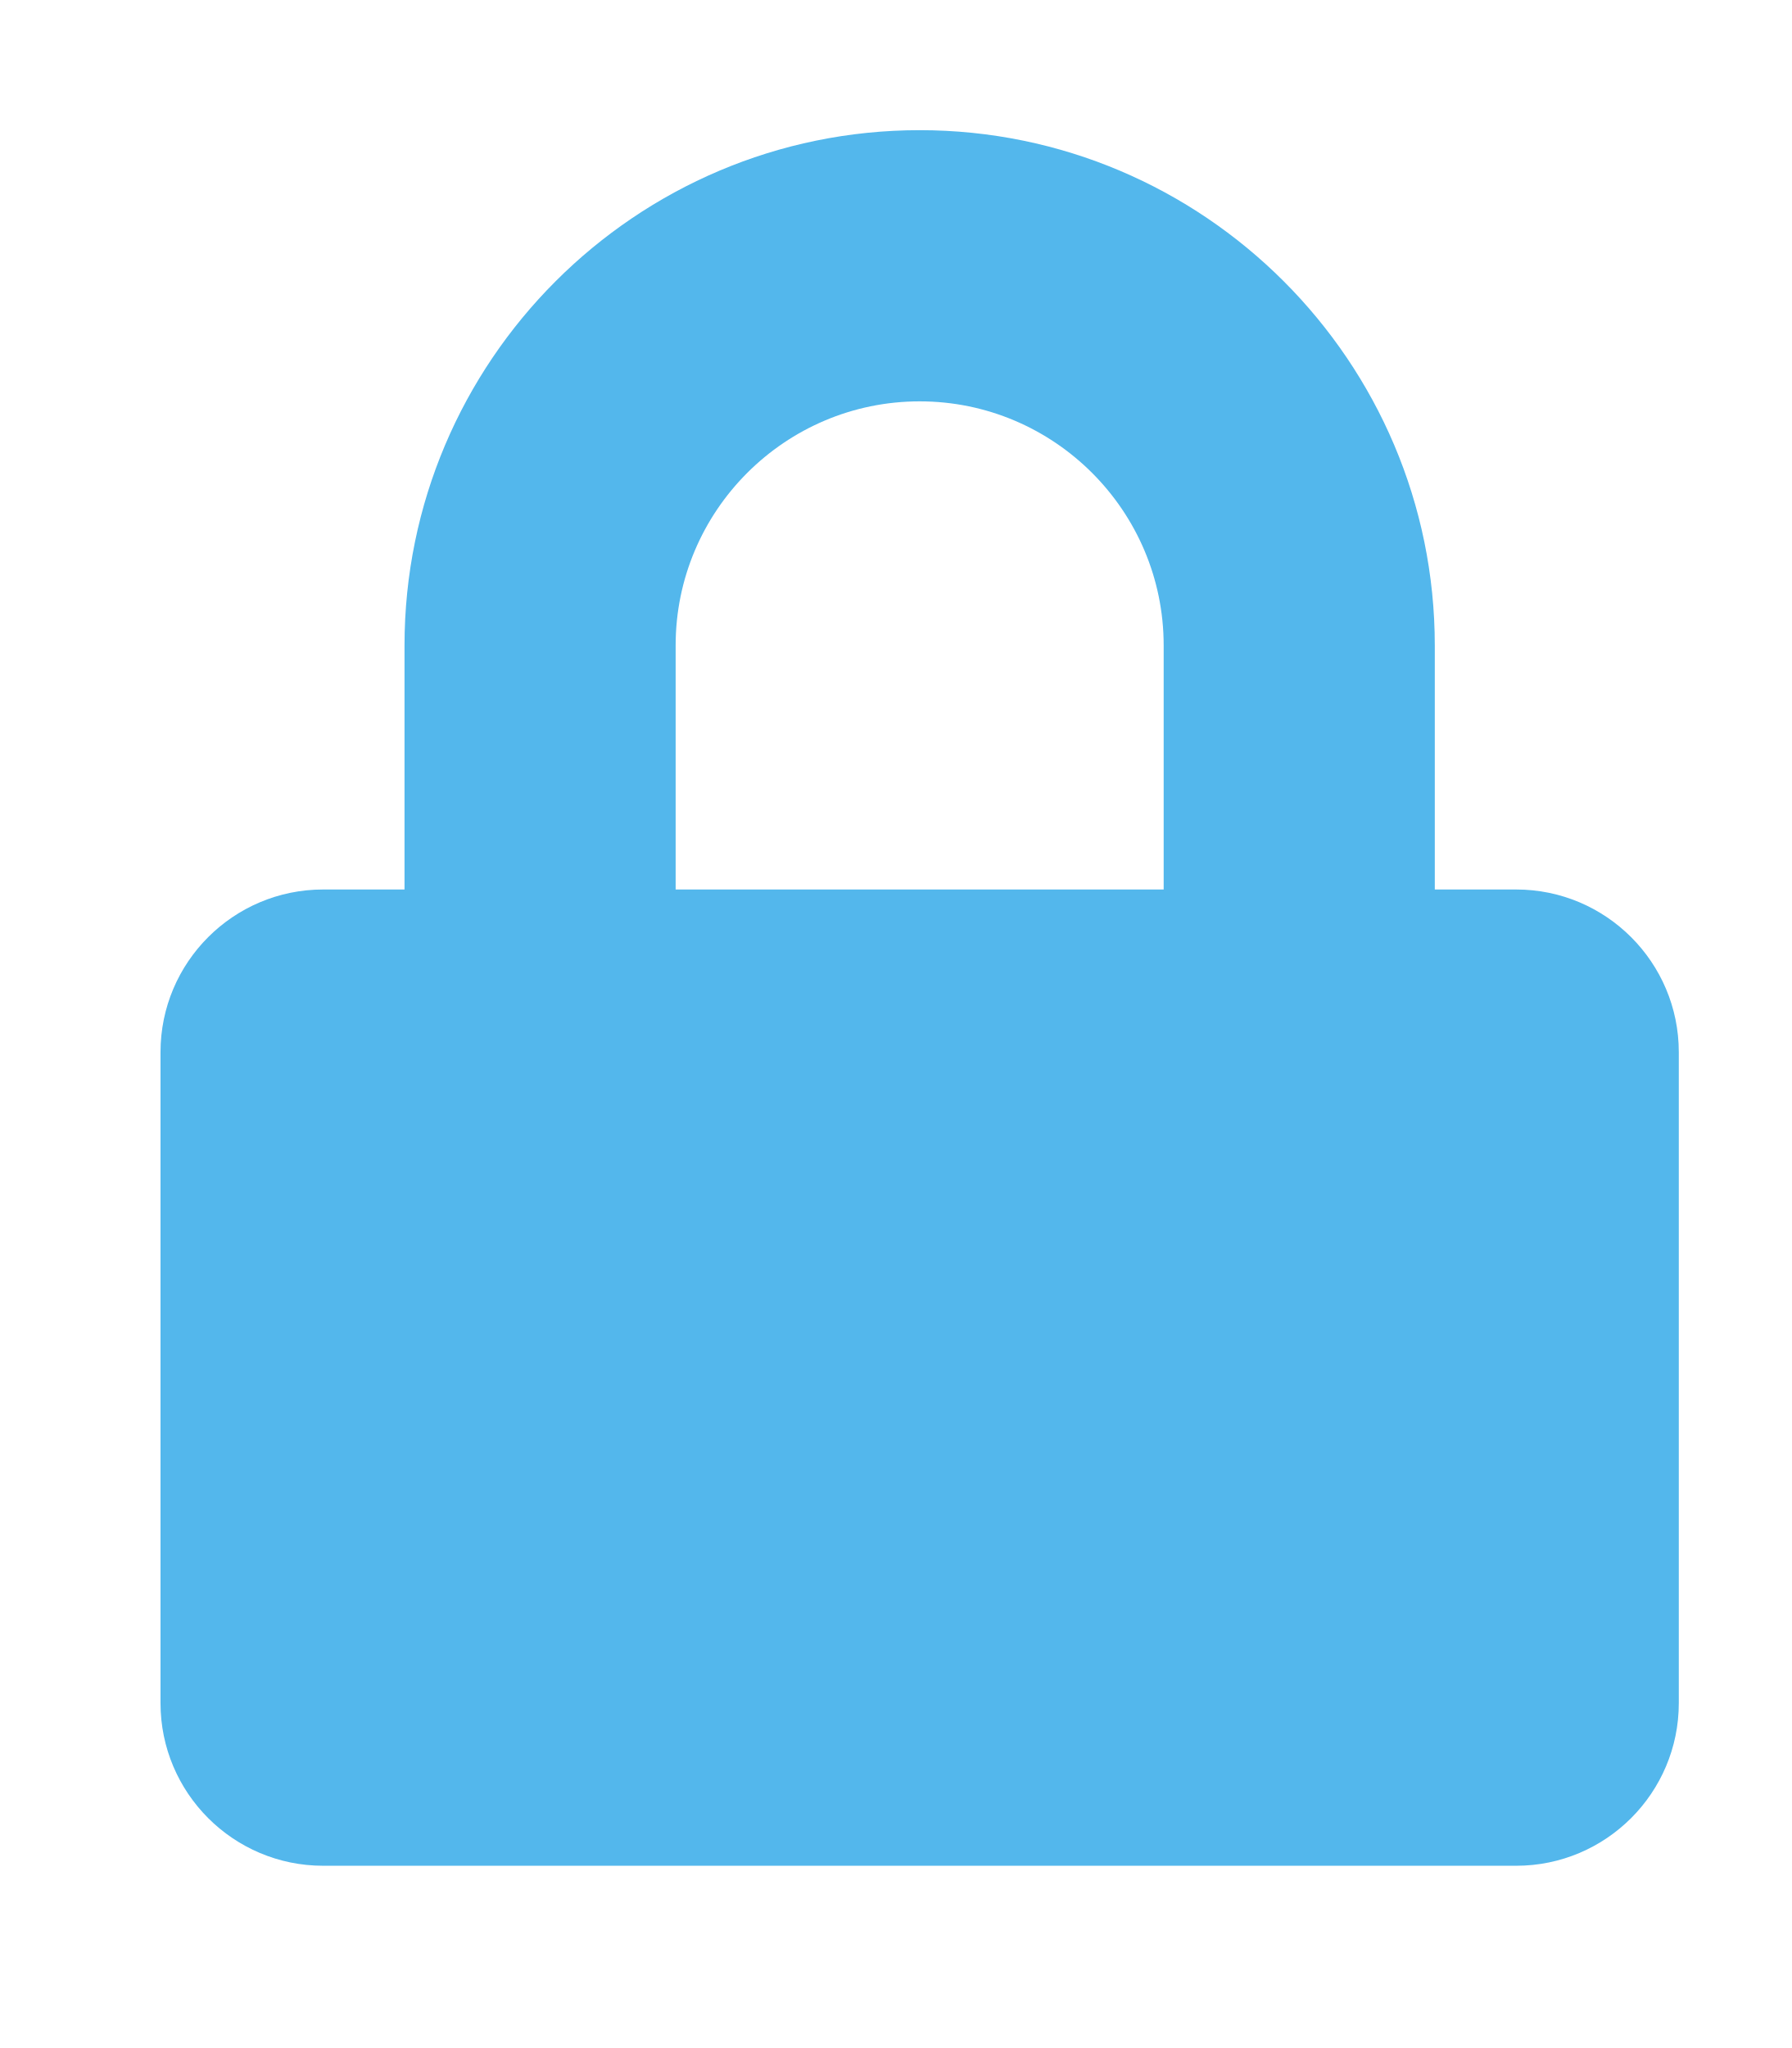
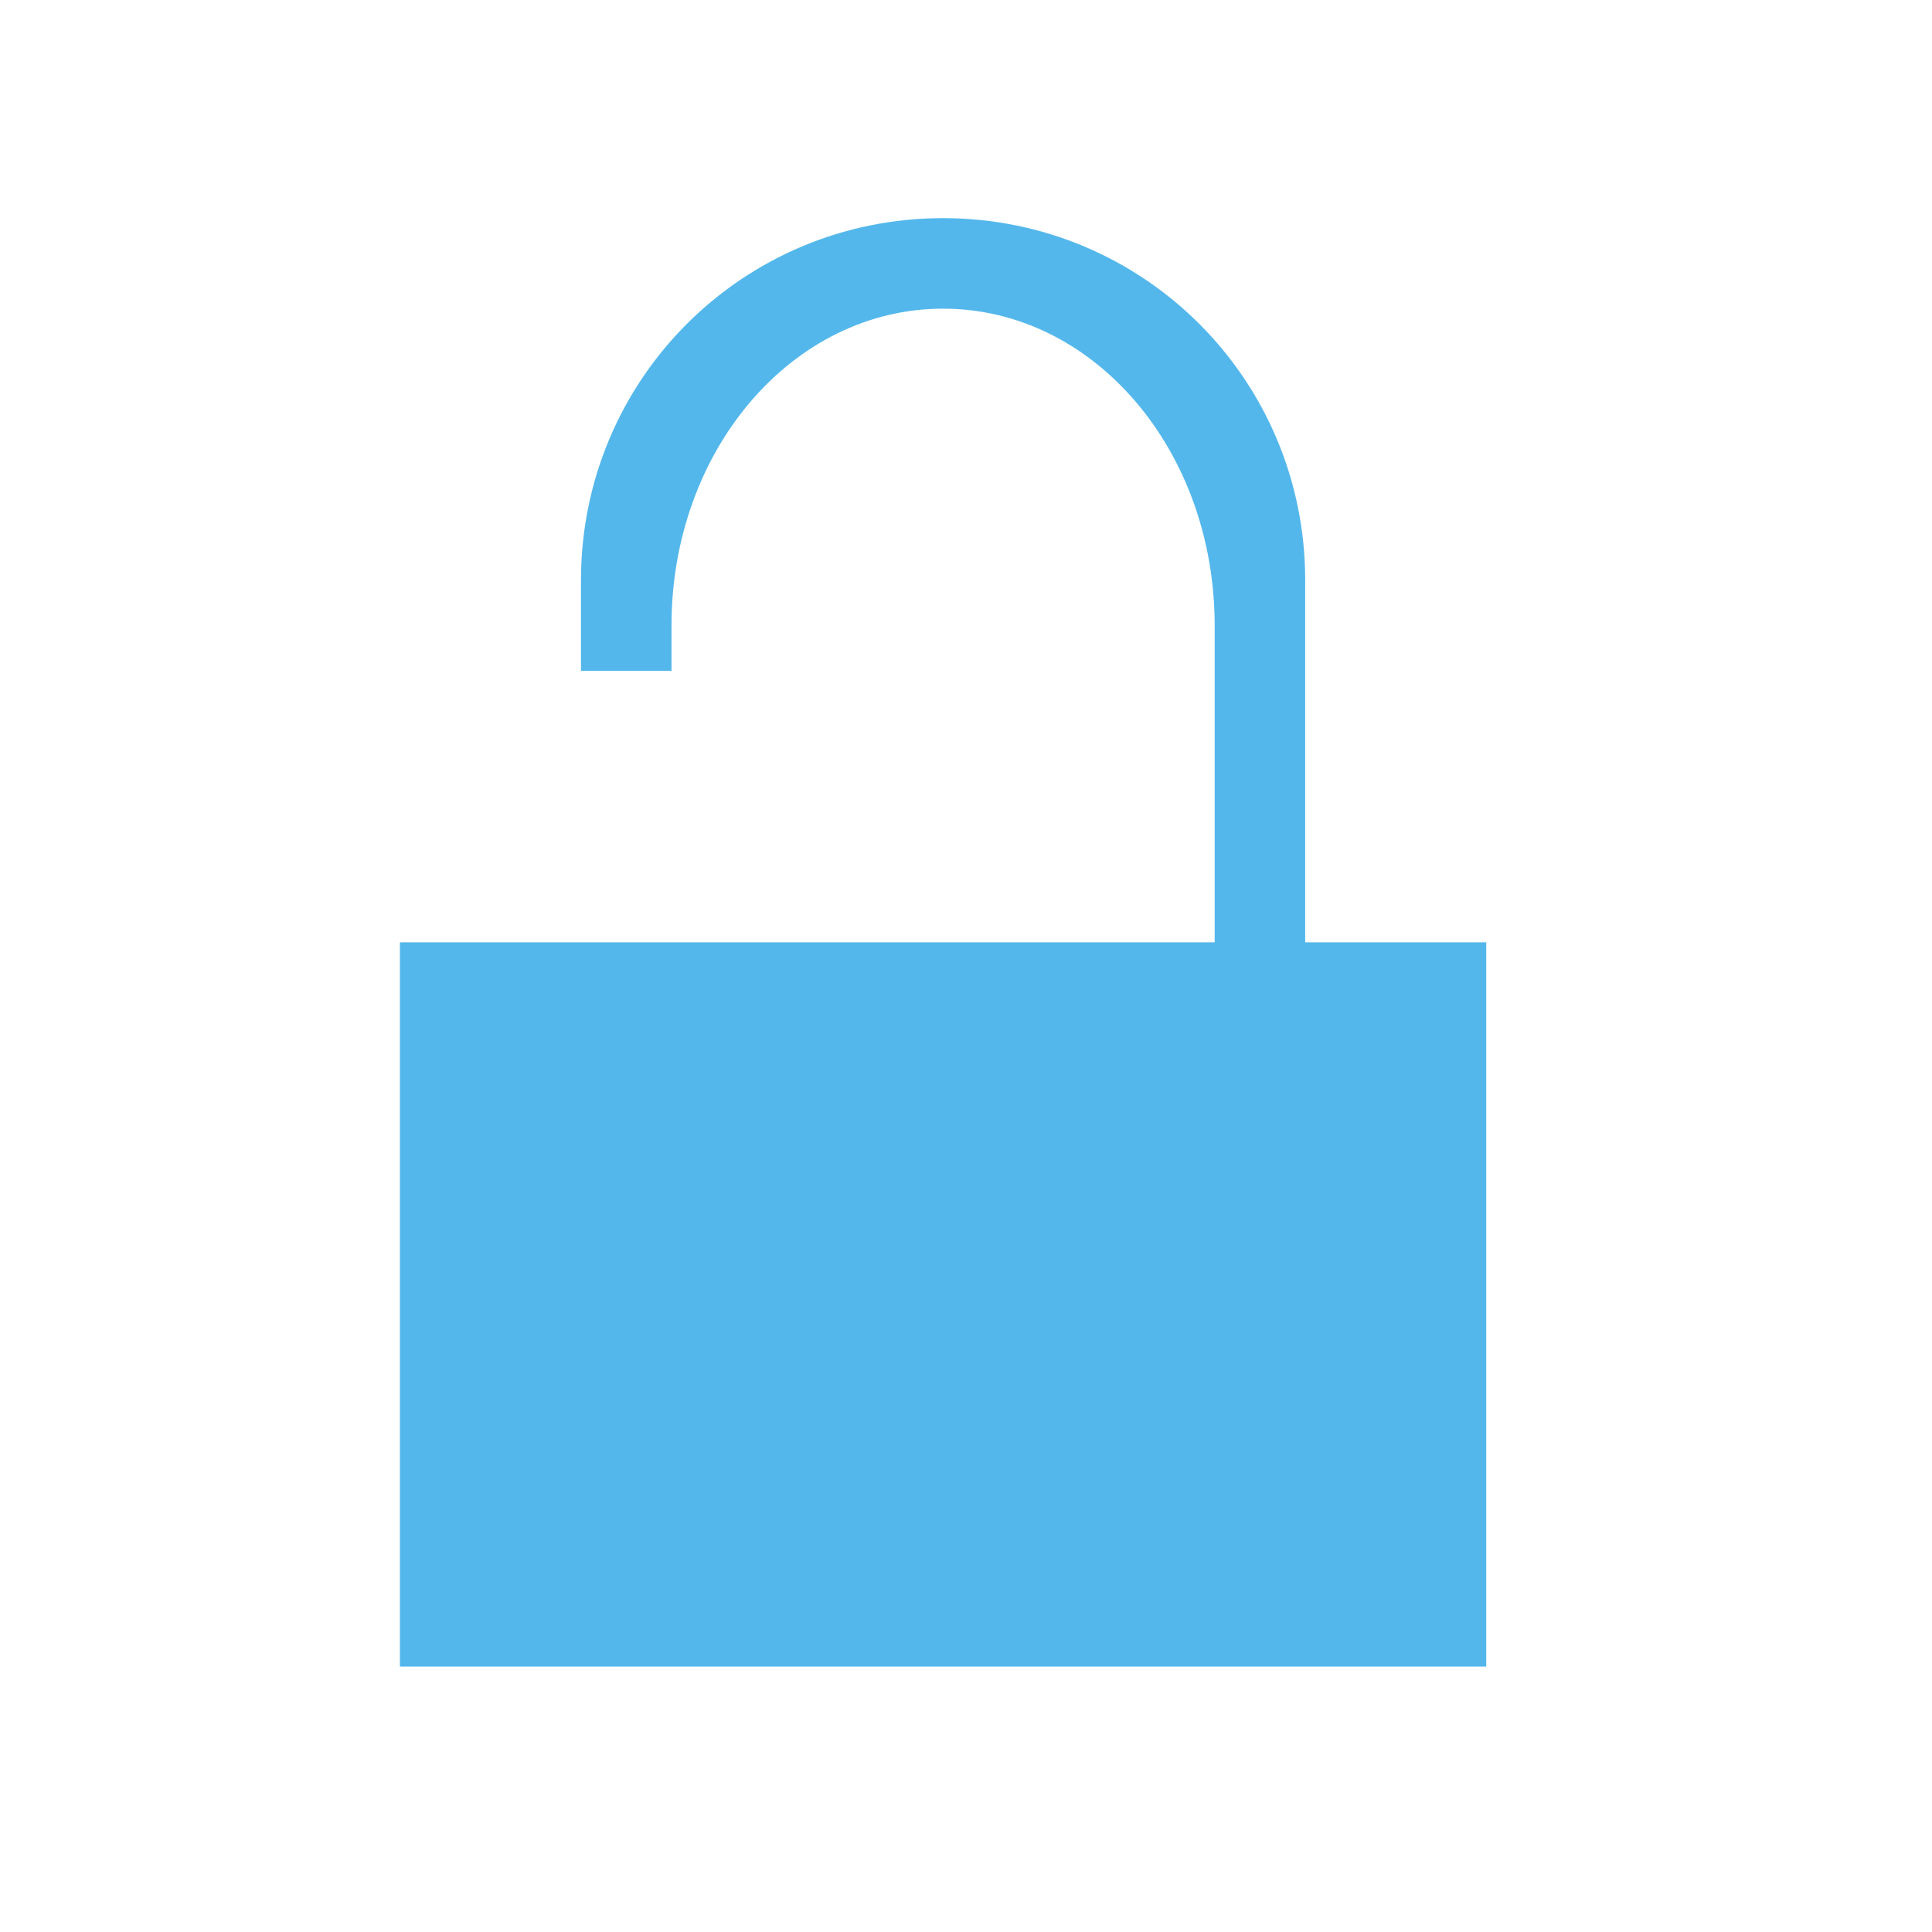
- <svg xmlns="http://www.w3.org/2000/svg" aria-hidden="true" focusable="false" data-prefix="fas" data-icon="lock" role="img" viewBox="0 0 448 512" class="svg-inline--fa fa-lock fa-w-14 fa-9x" version="1.1" id="svg4">
-   <defs id="defs8" color="#53b7ec" fill="#53b7ec" />
-   <path d="m 379.119,222.373 h -20.339 v -61.017 c 0,-71.017 -57.797,-128.814 -128.814,-128.814 -71.017,0 -128.814,57.797 -128.814,128.814 v 61.017 H 80.814 c -22.458,0 -40.678,18.22 -40.678,40.678 v 162.712 c 0,22.458 18.22,40.678 40.678,40.678 h 298.305 c 22.458,0 40.678,-18.22 40.678,-40.678 V 263.051 c 0,-22.458 -18.22,-40.678 -40.678,-40.678 z m -88.136,0 h -122.034 v -61.017 c 0,-33.644 27.373,-61.017 61.017,-61.017 33.644,0 61.017,27.373 61.017,61.017 z" class="" id="path2" color="#53b7ec" fill="#53b7ec" style="stroke-width:0.847" />
+ <svg xmlns="http://www.w3.org/2000/svg" height="512" width="512" id="svg4" version="1.1" class="svg-inline--fa fa-unlock fa-w-14 fa-9x" viewBox="0 0 512 512" role="img" data-icon="unlock" data-prefix="fas" focusable="false" aria-hidden="true">
+   <defs id="defs8" />
+   <g transform="matrix(23.99093,0,0,23.99093,-13.97277,-14.16445)" id="document-decrypt">
+     <rect style="opacity:1;fill:none" width="22" height="22" x="5.0495145e-15" y="1.9496329e-13" id="rect6" />
+     <path class="ColorScheme-Text" style="opacity:1;fill:#53b7ec;fill-opacity:1" d="M 11,3 C 8.784,3 7,4.784 7,7 V 8 H 8 V 7.5 C 8,5.561 9.338,4 11,4 c 1.662,0 3,1.561 3,3.5 V 11 H 12 8 7 5 v 2 6 h 1 10 1 V 11 H 16 15 V 7 C 15,4.784 13.216,3 11,3 Z" id="path8" />
+   </g>
</svg>
